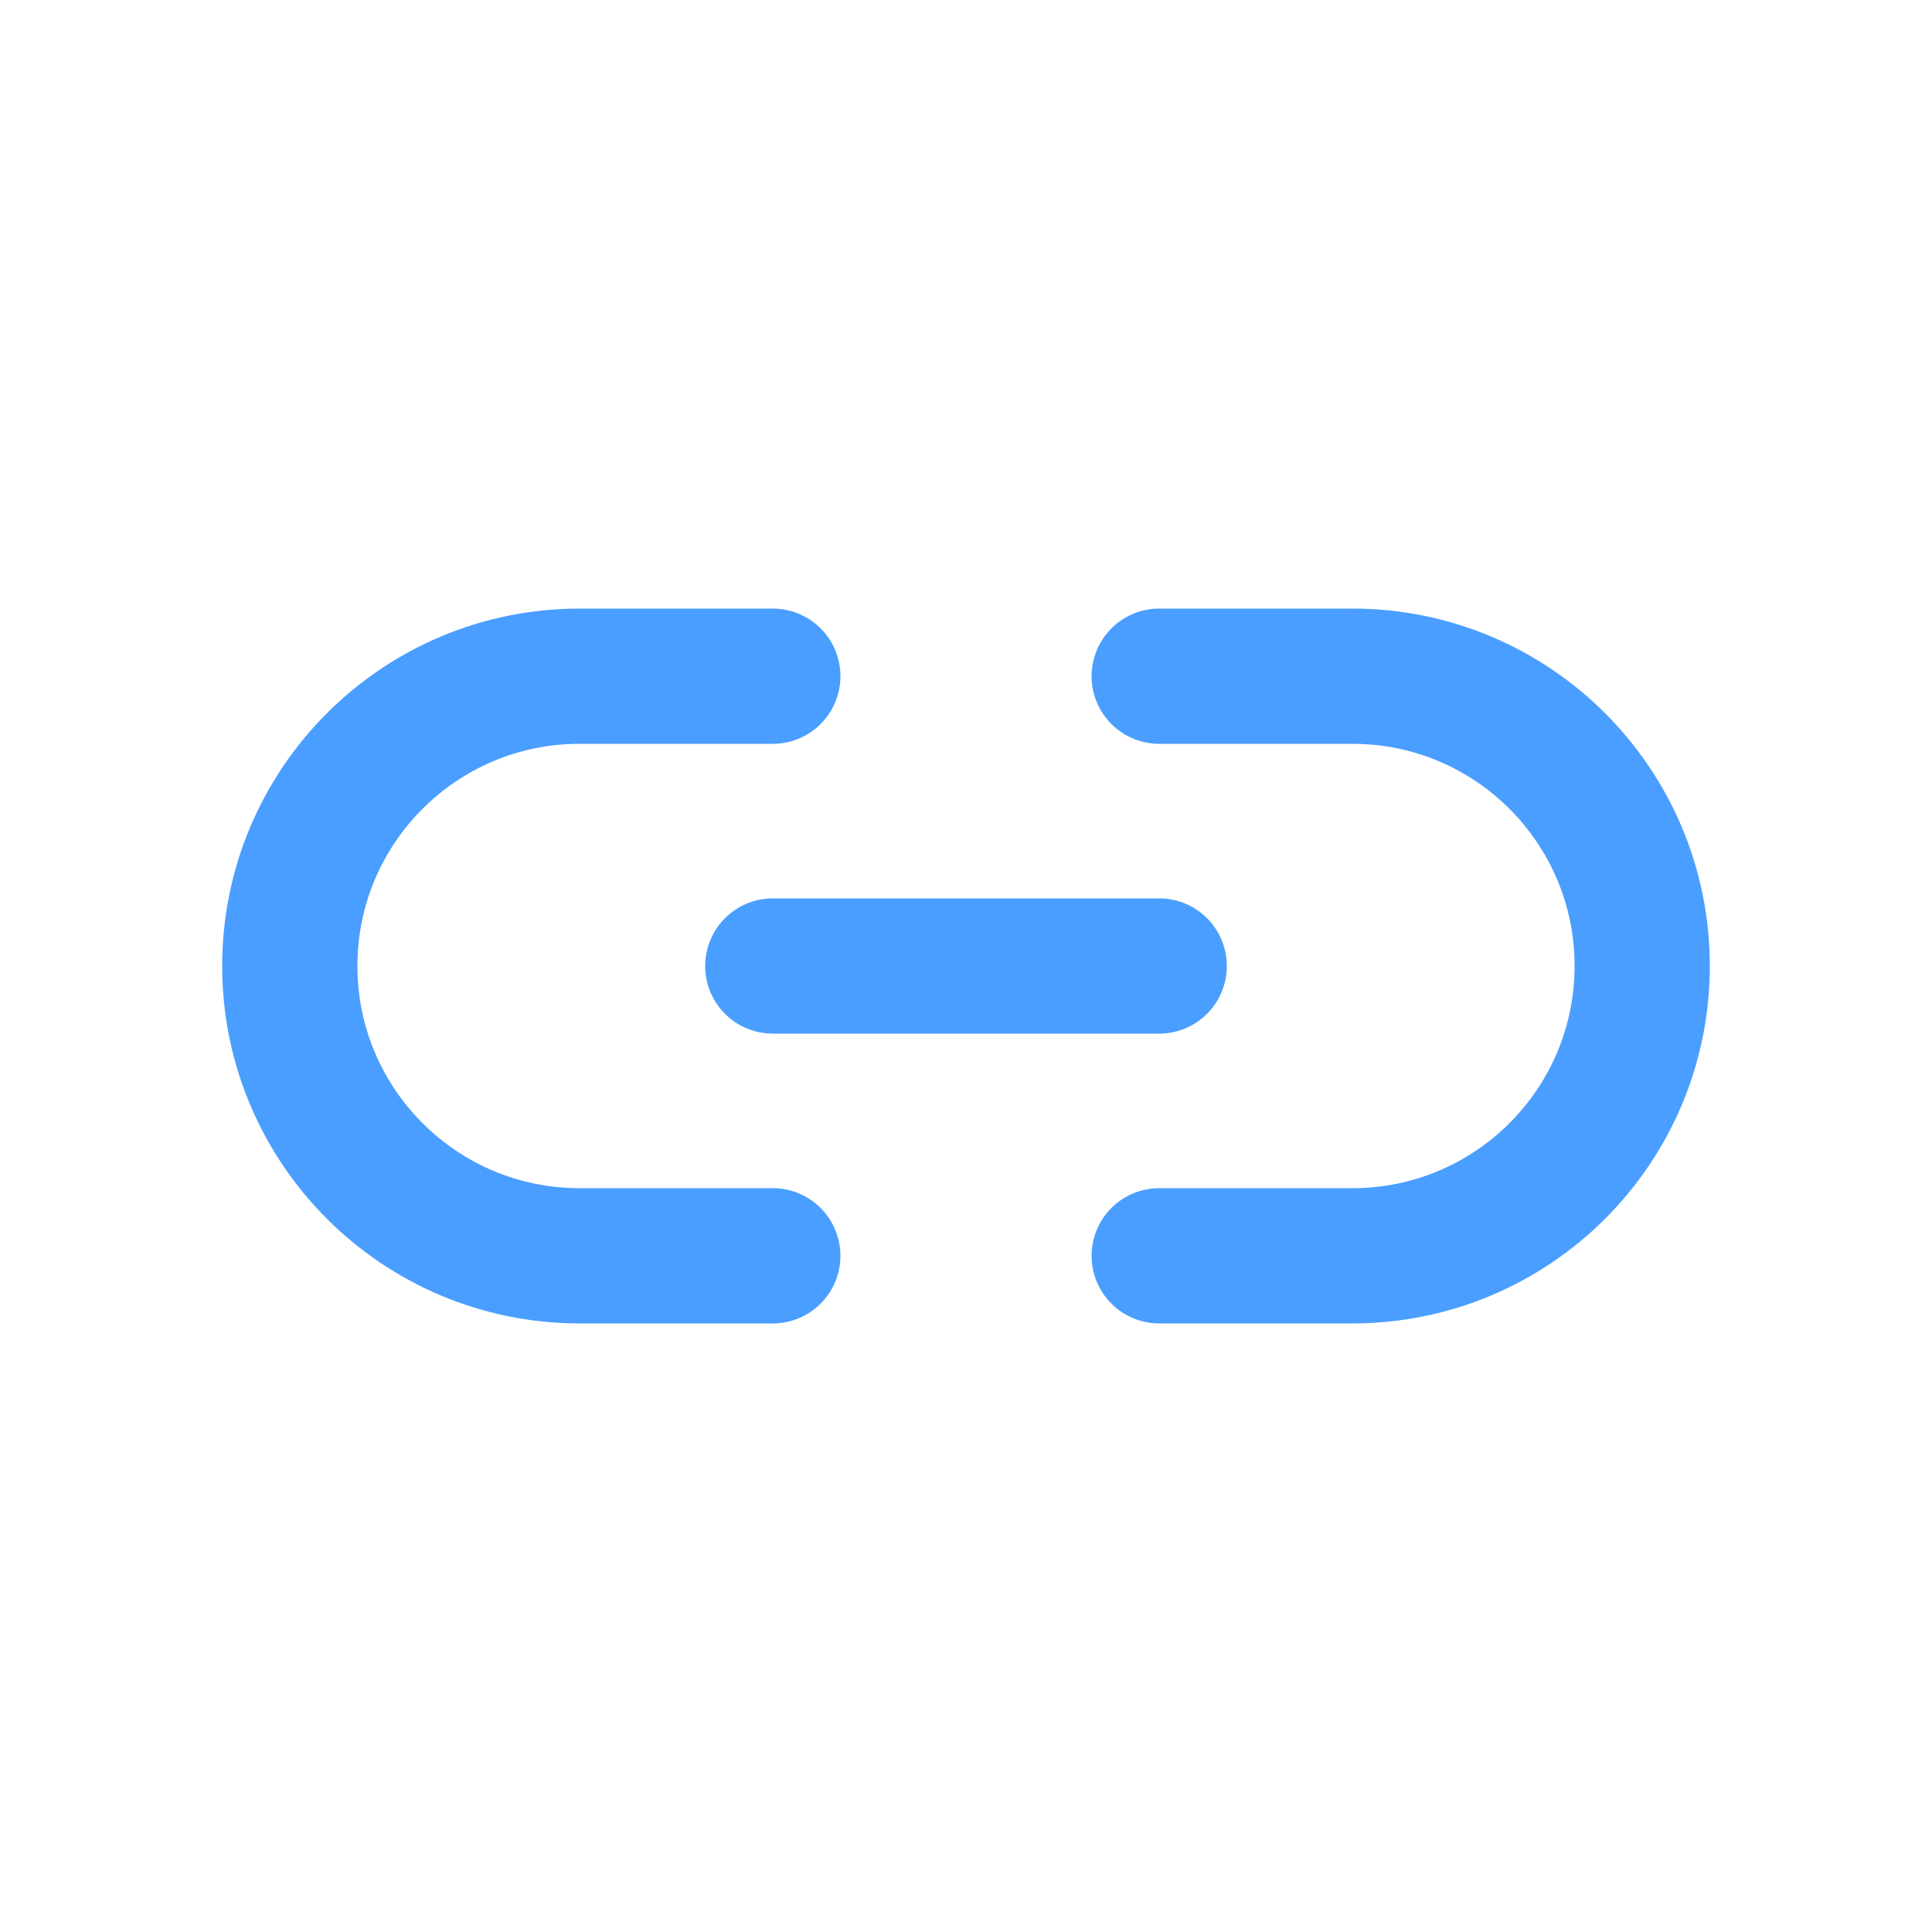
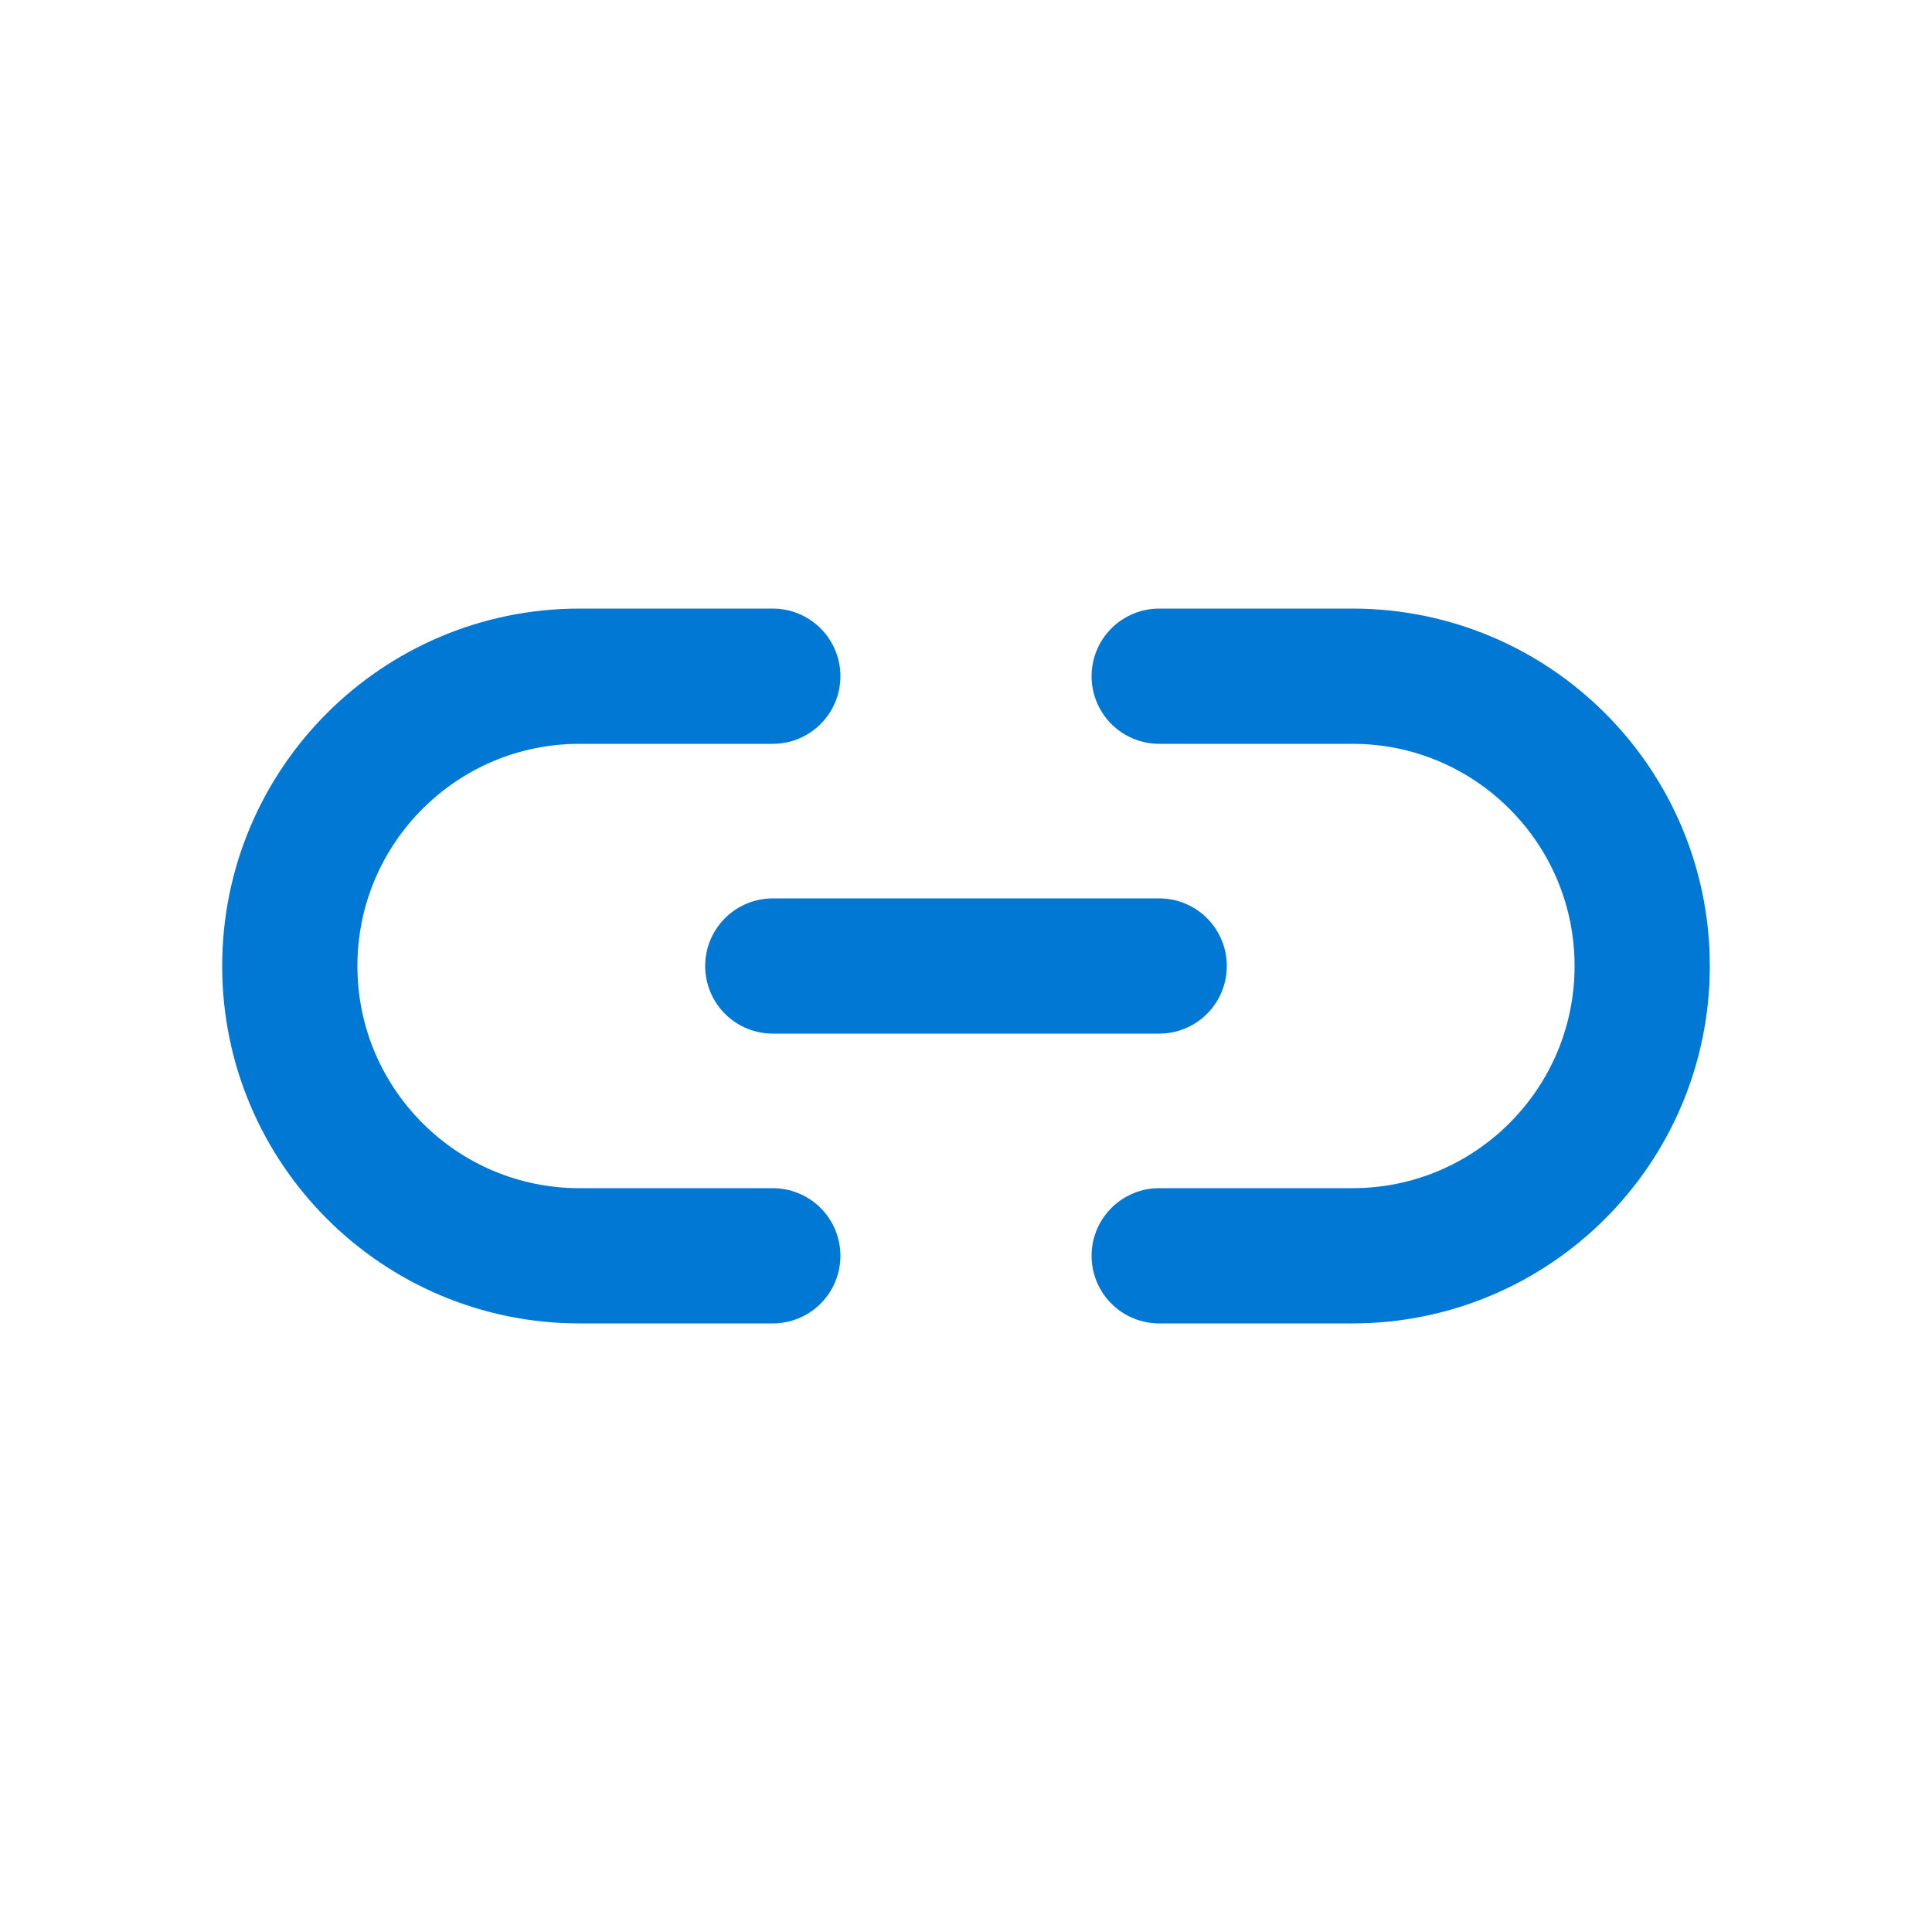
- <svg xmlns="http://www.w3.org/2000/svg" viewBox="0 0 20 20" width="20" height="20" fill="none" stroke="#4A9EFF" stroke-width="1.4" stroke-linecap="round" stroke-linejoin="round">
+ <svg xmlns="http://www.w3.org/2000/svg" viewBox="0 0 20 20" width="20" height="20" fill="none" stroke="#0078D4" stroke-width="1.4" stroke-linecap="round" stroke-linejoin="round">
  <path d="M8,7 L6,7 A3,3 0 0,0 6,13 L8,13" />
  <path d="M12,7 L14,7 A3,3 0 0,1 14,13 L12,13" />
  <line x1="8" y1="10" x2="12" y2="10" />
</svg>
